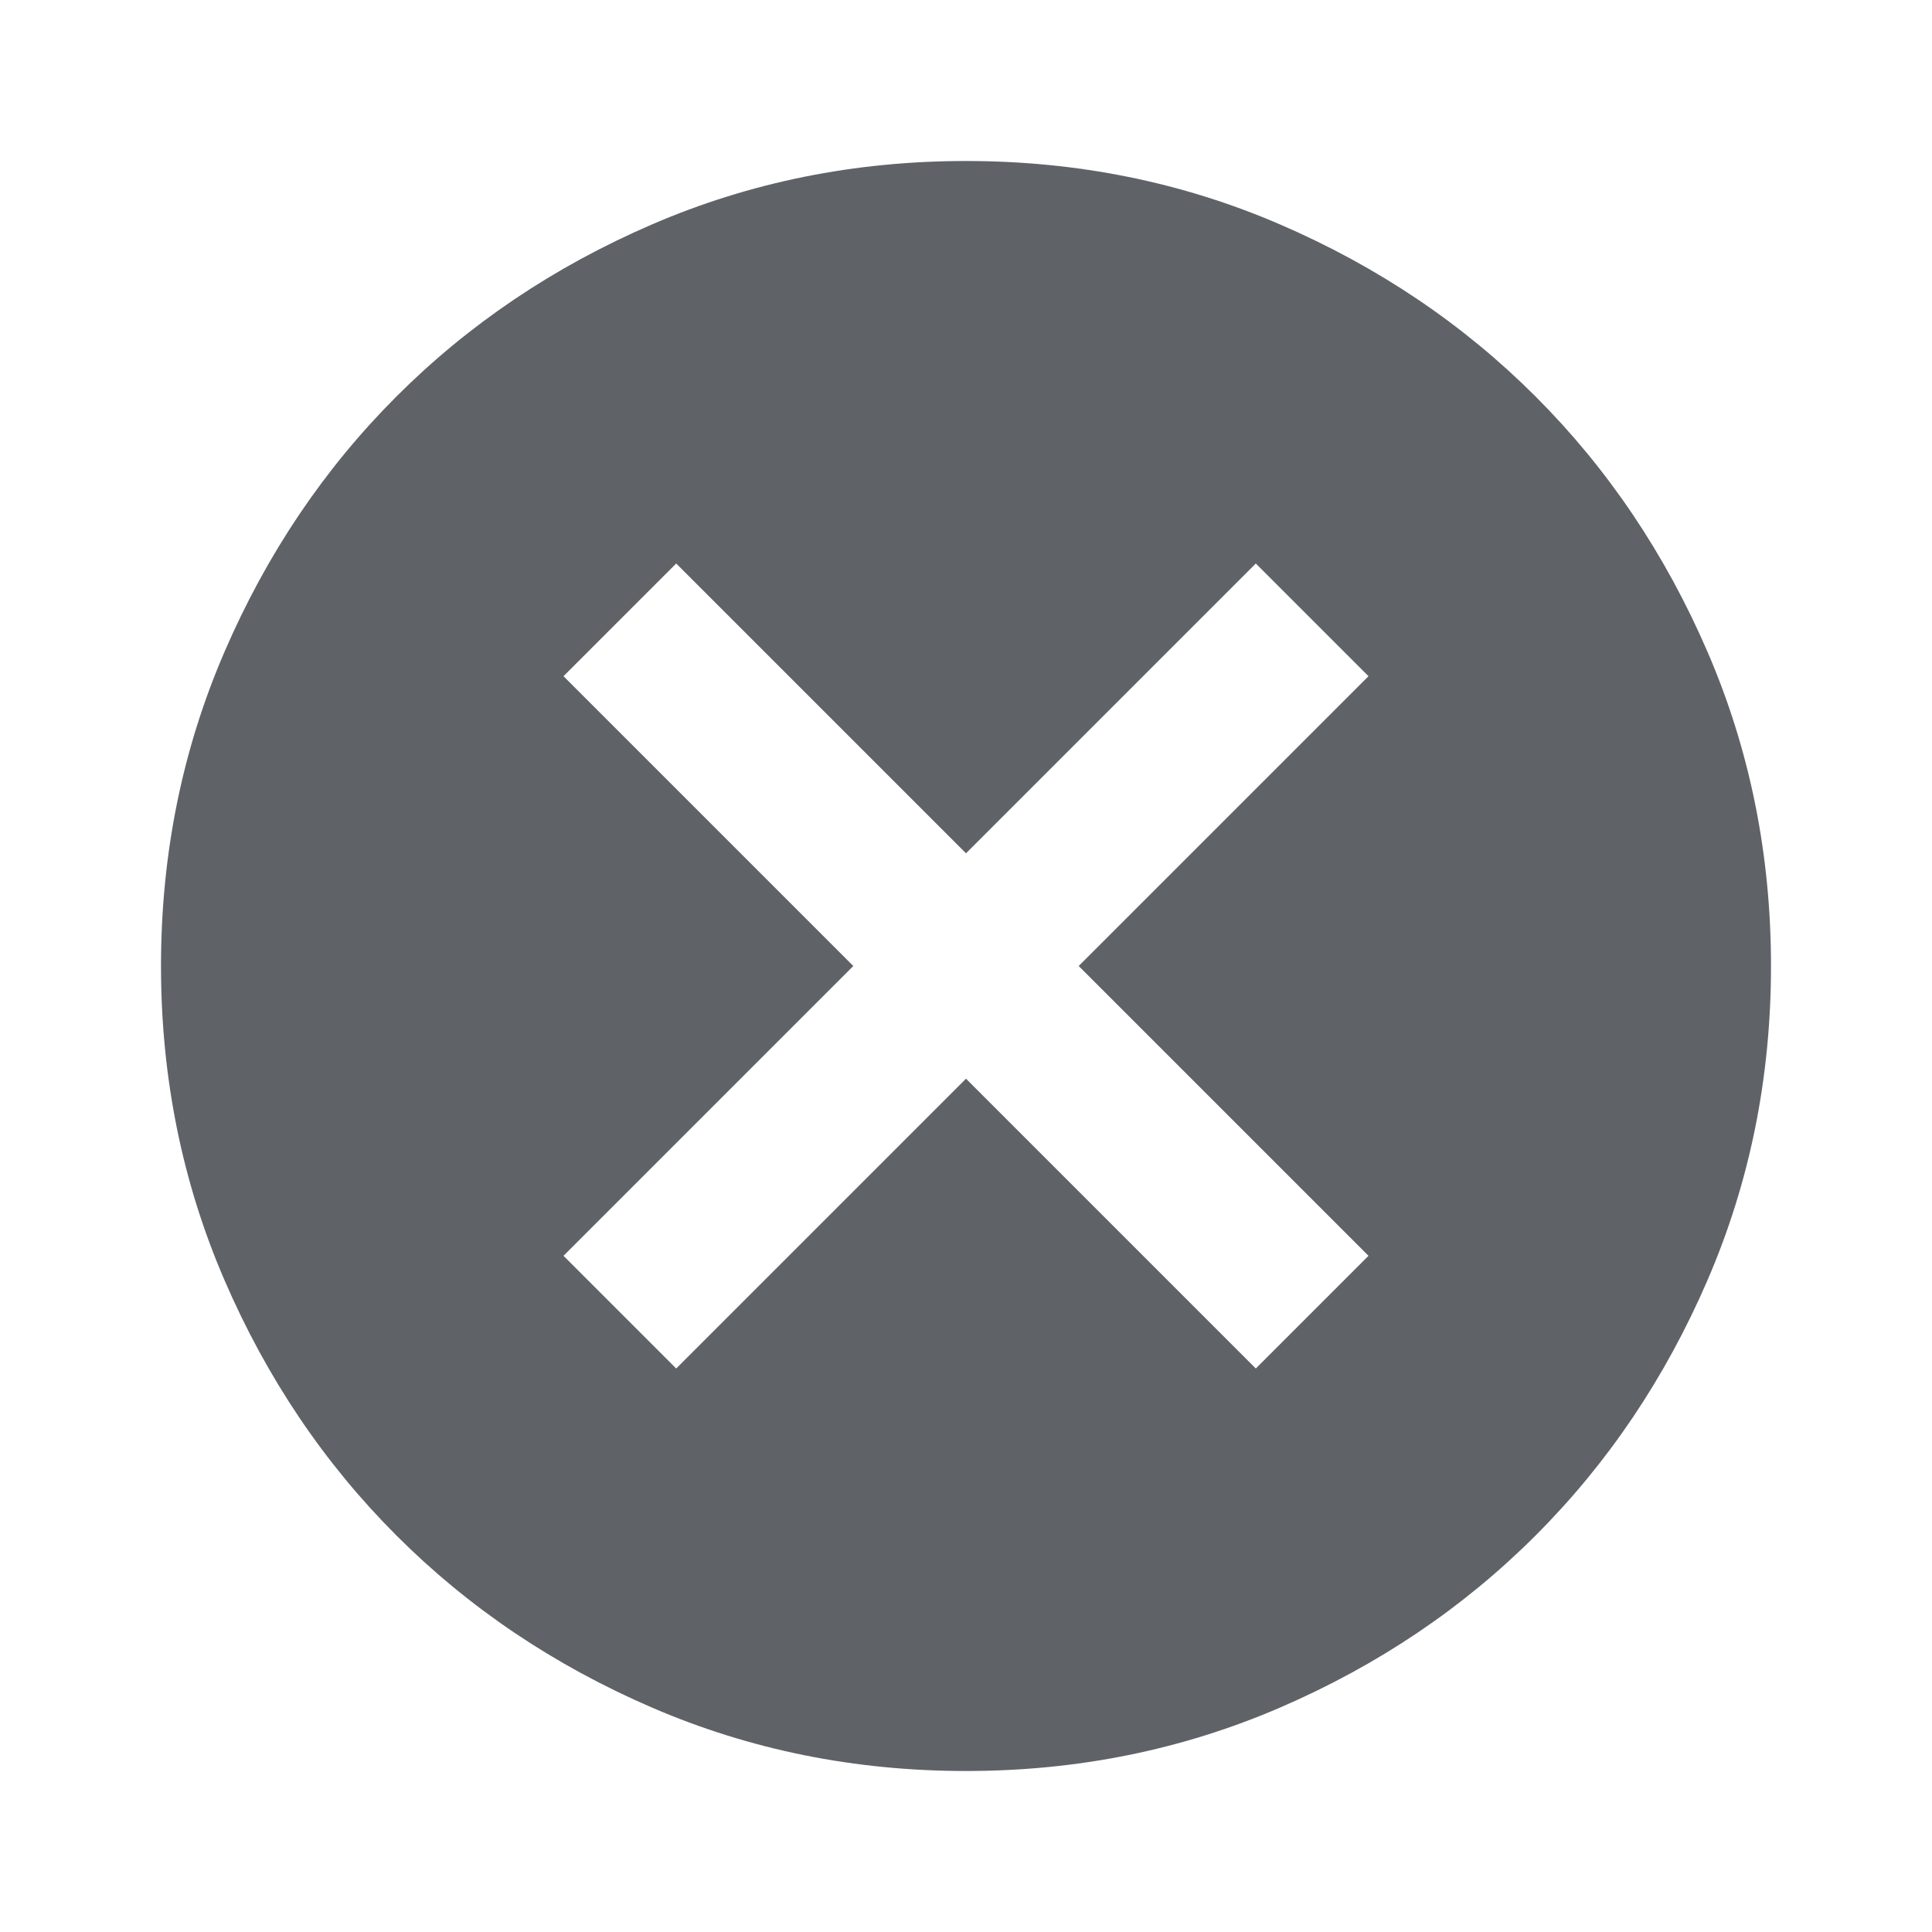
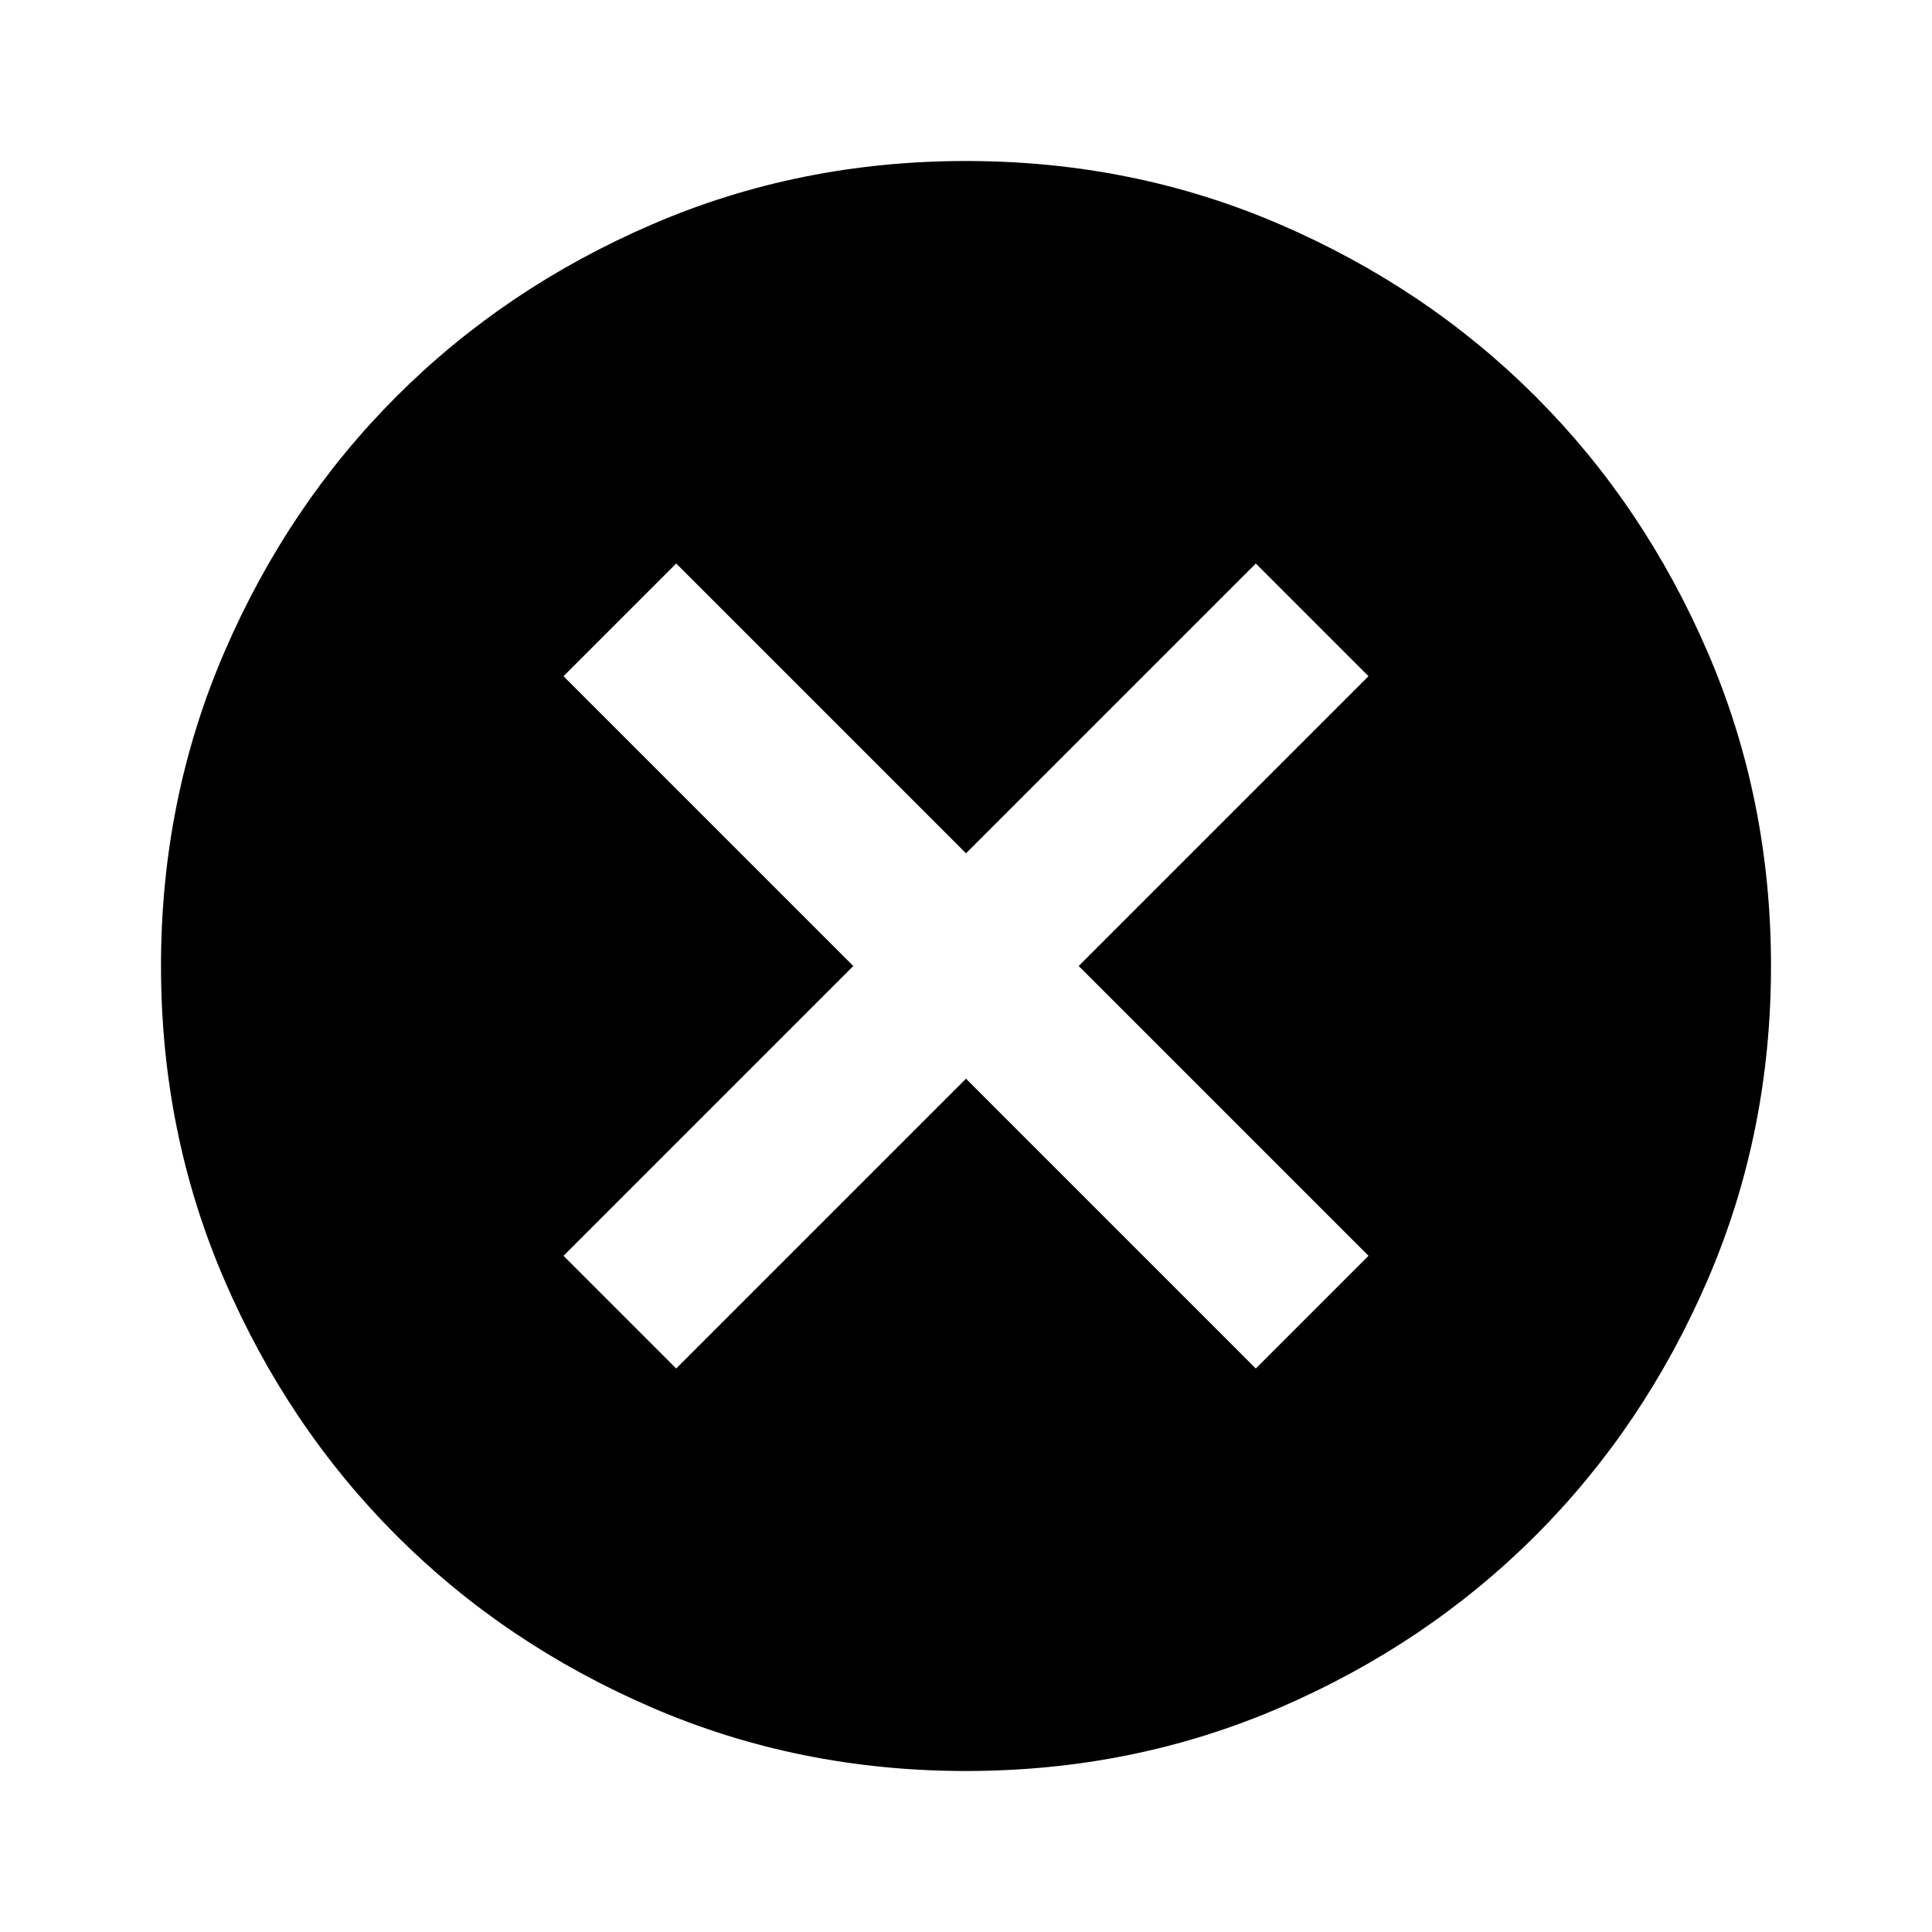
- <svg xmlns="http://www.w3.org/2000/svg" height="24px" viewBox="0 -960 960 960" width="24px" fill="#5f6368">
+ <svg xmlns="http://www.w3.org/2000/svg" height="24px" viewBox="0 -960 960 960" width="24px" fill="currentColor">
  <path d="m336-280 144-144 144 144 56-56-144-144 144-144-56-56-144 144-144-144-56 56 144 144-144 144 56 56ZM480-80q-83 0-156-31.5T197-197q-54-54-85.5-127T80-480q0-83 31.5-156T197-763q54-54 127-85.5T480-880q83 0 156 31.5T763-763q54 54 85.5 127T880-480q0 83-31.5 156T763-197q-54 54-127 85.5T480-80Z" />
</svg>
